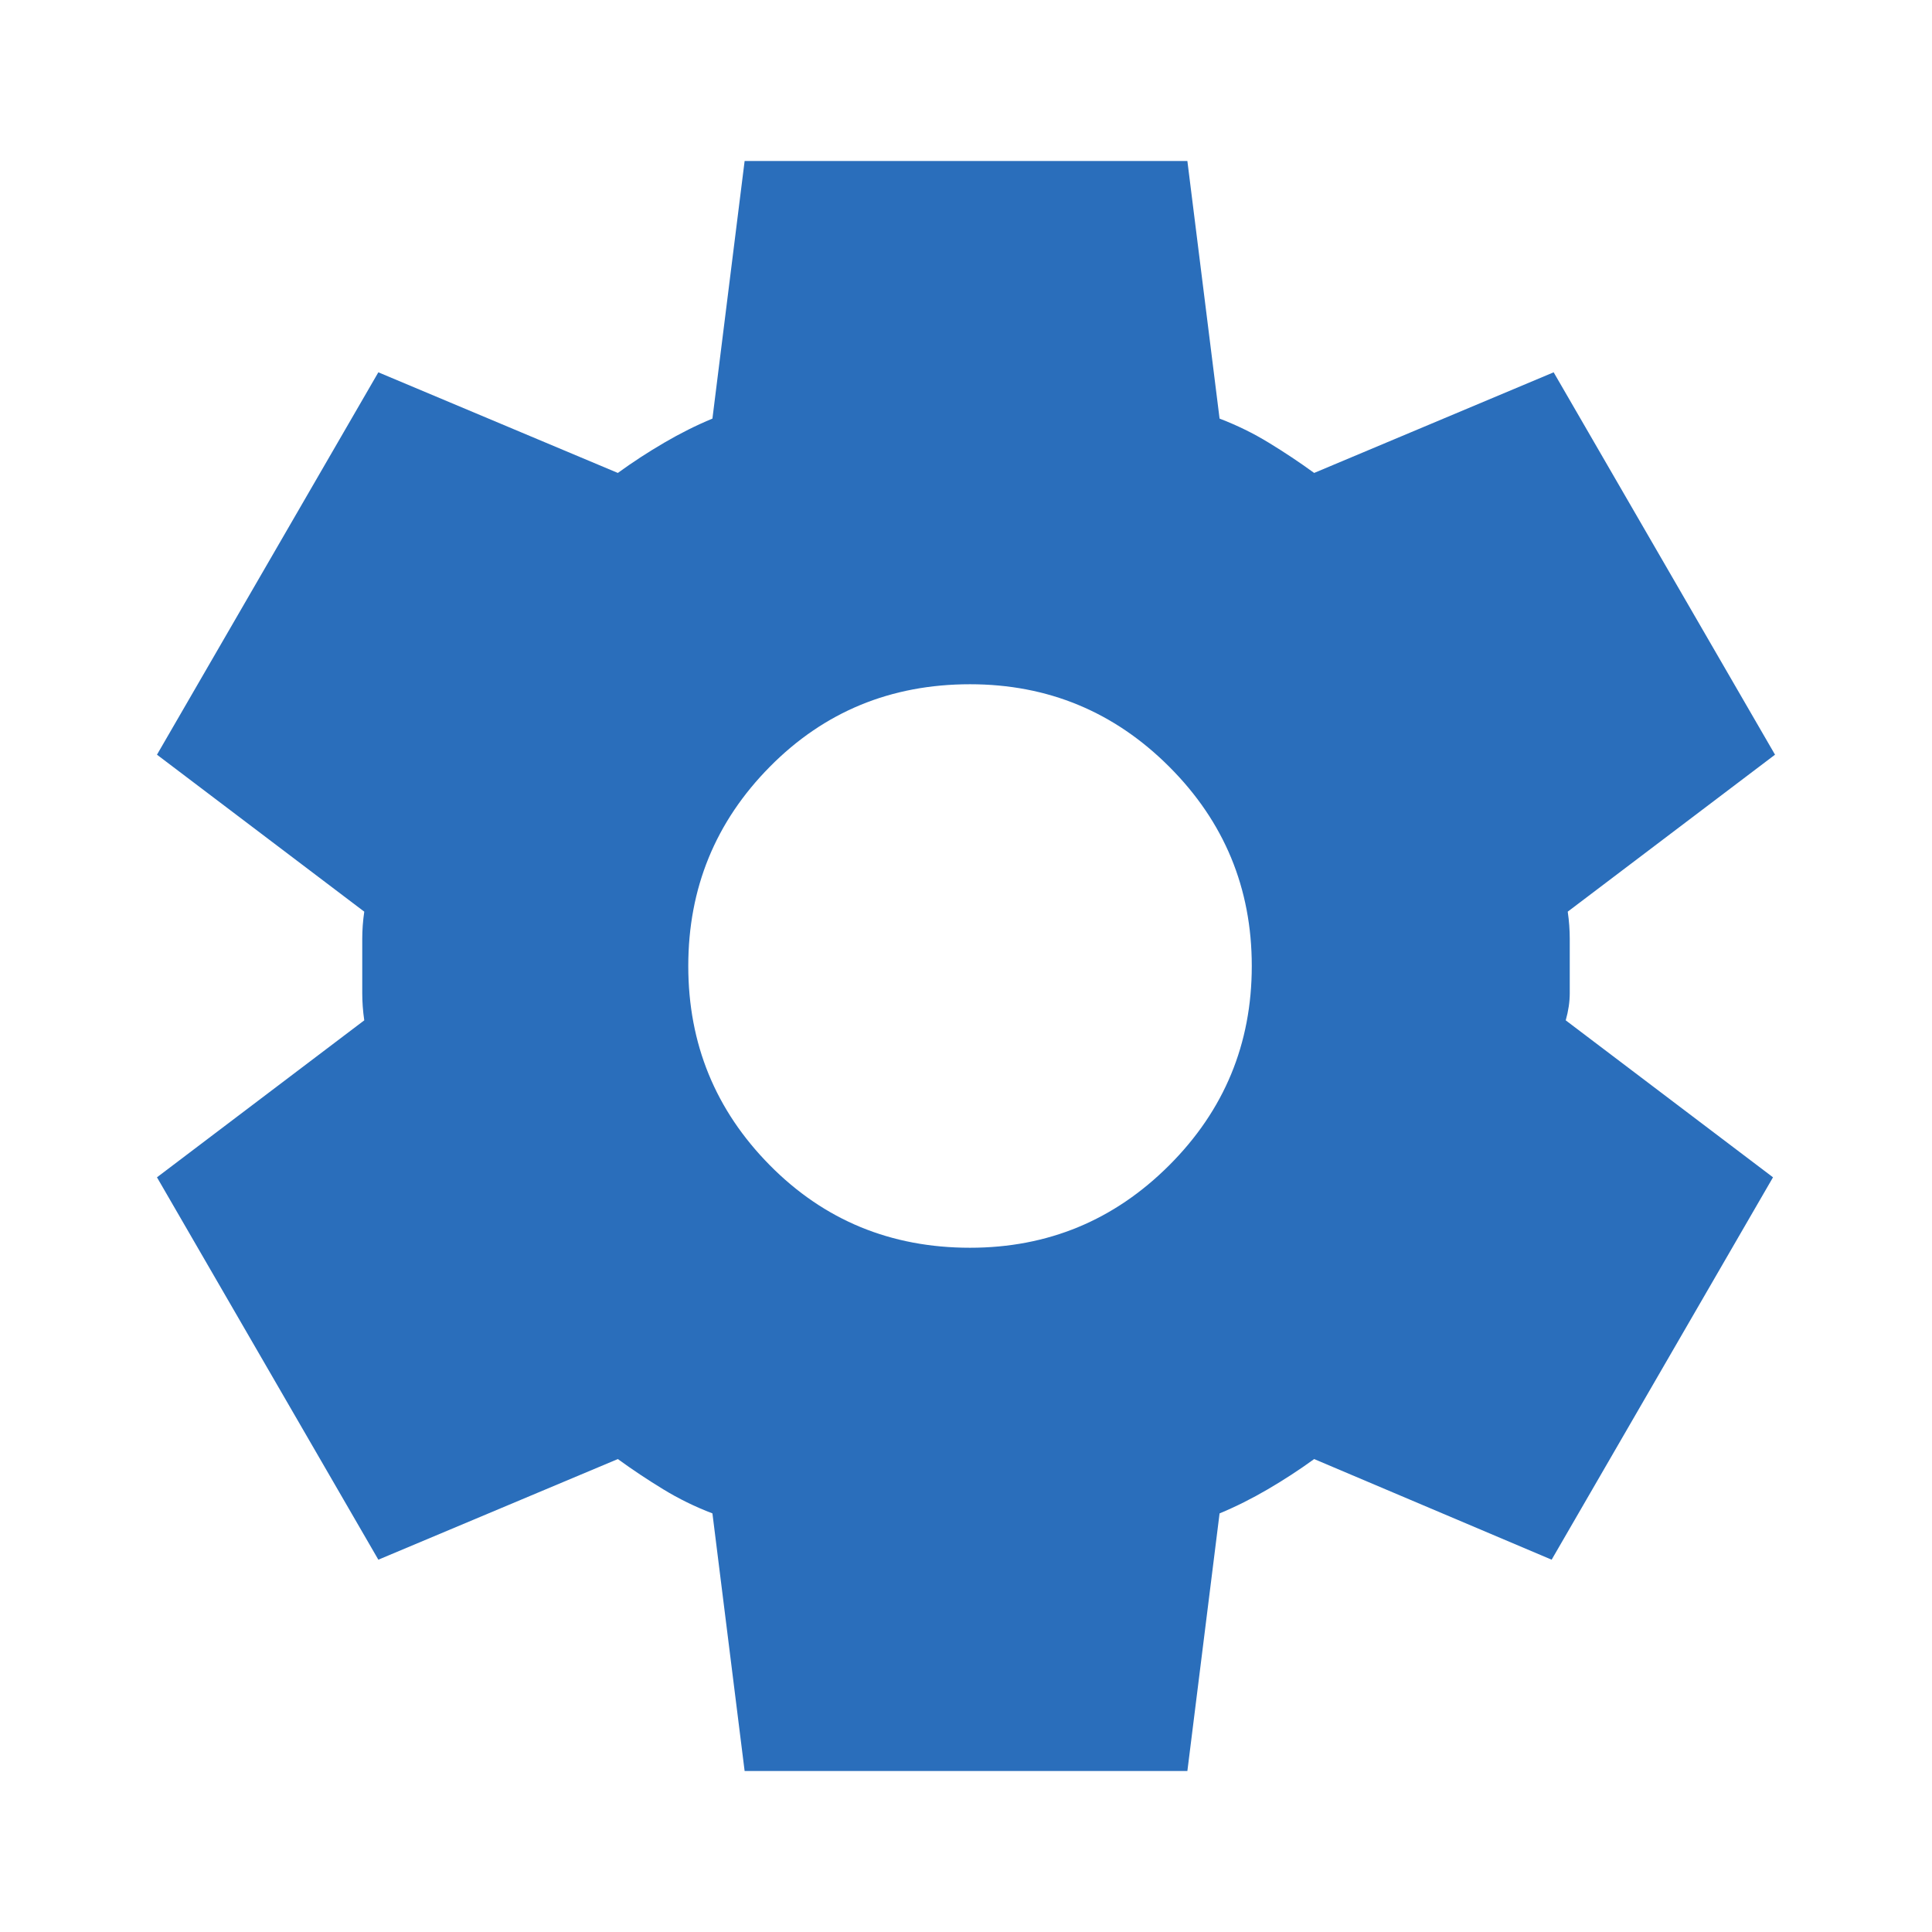
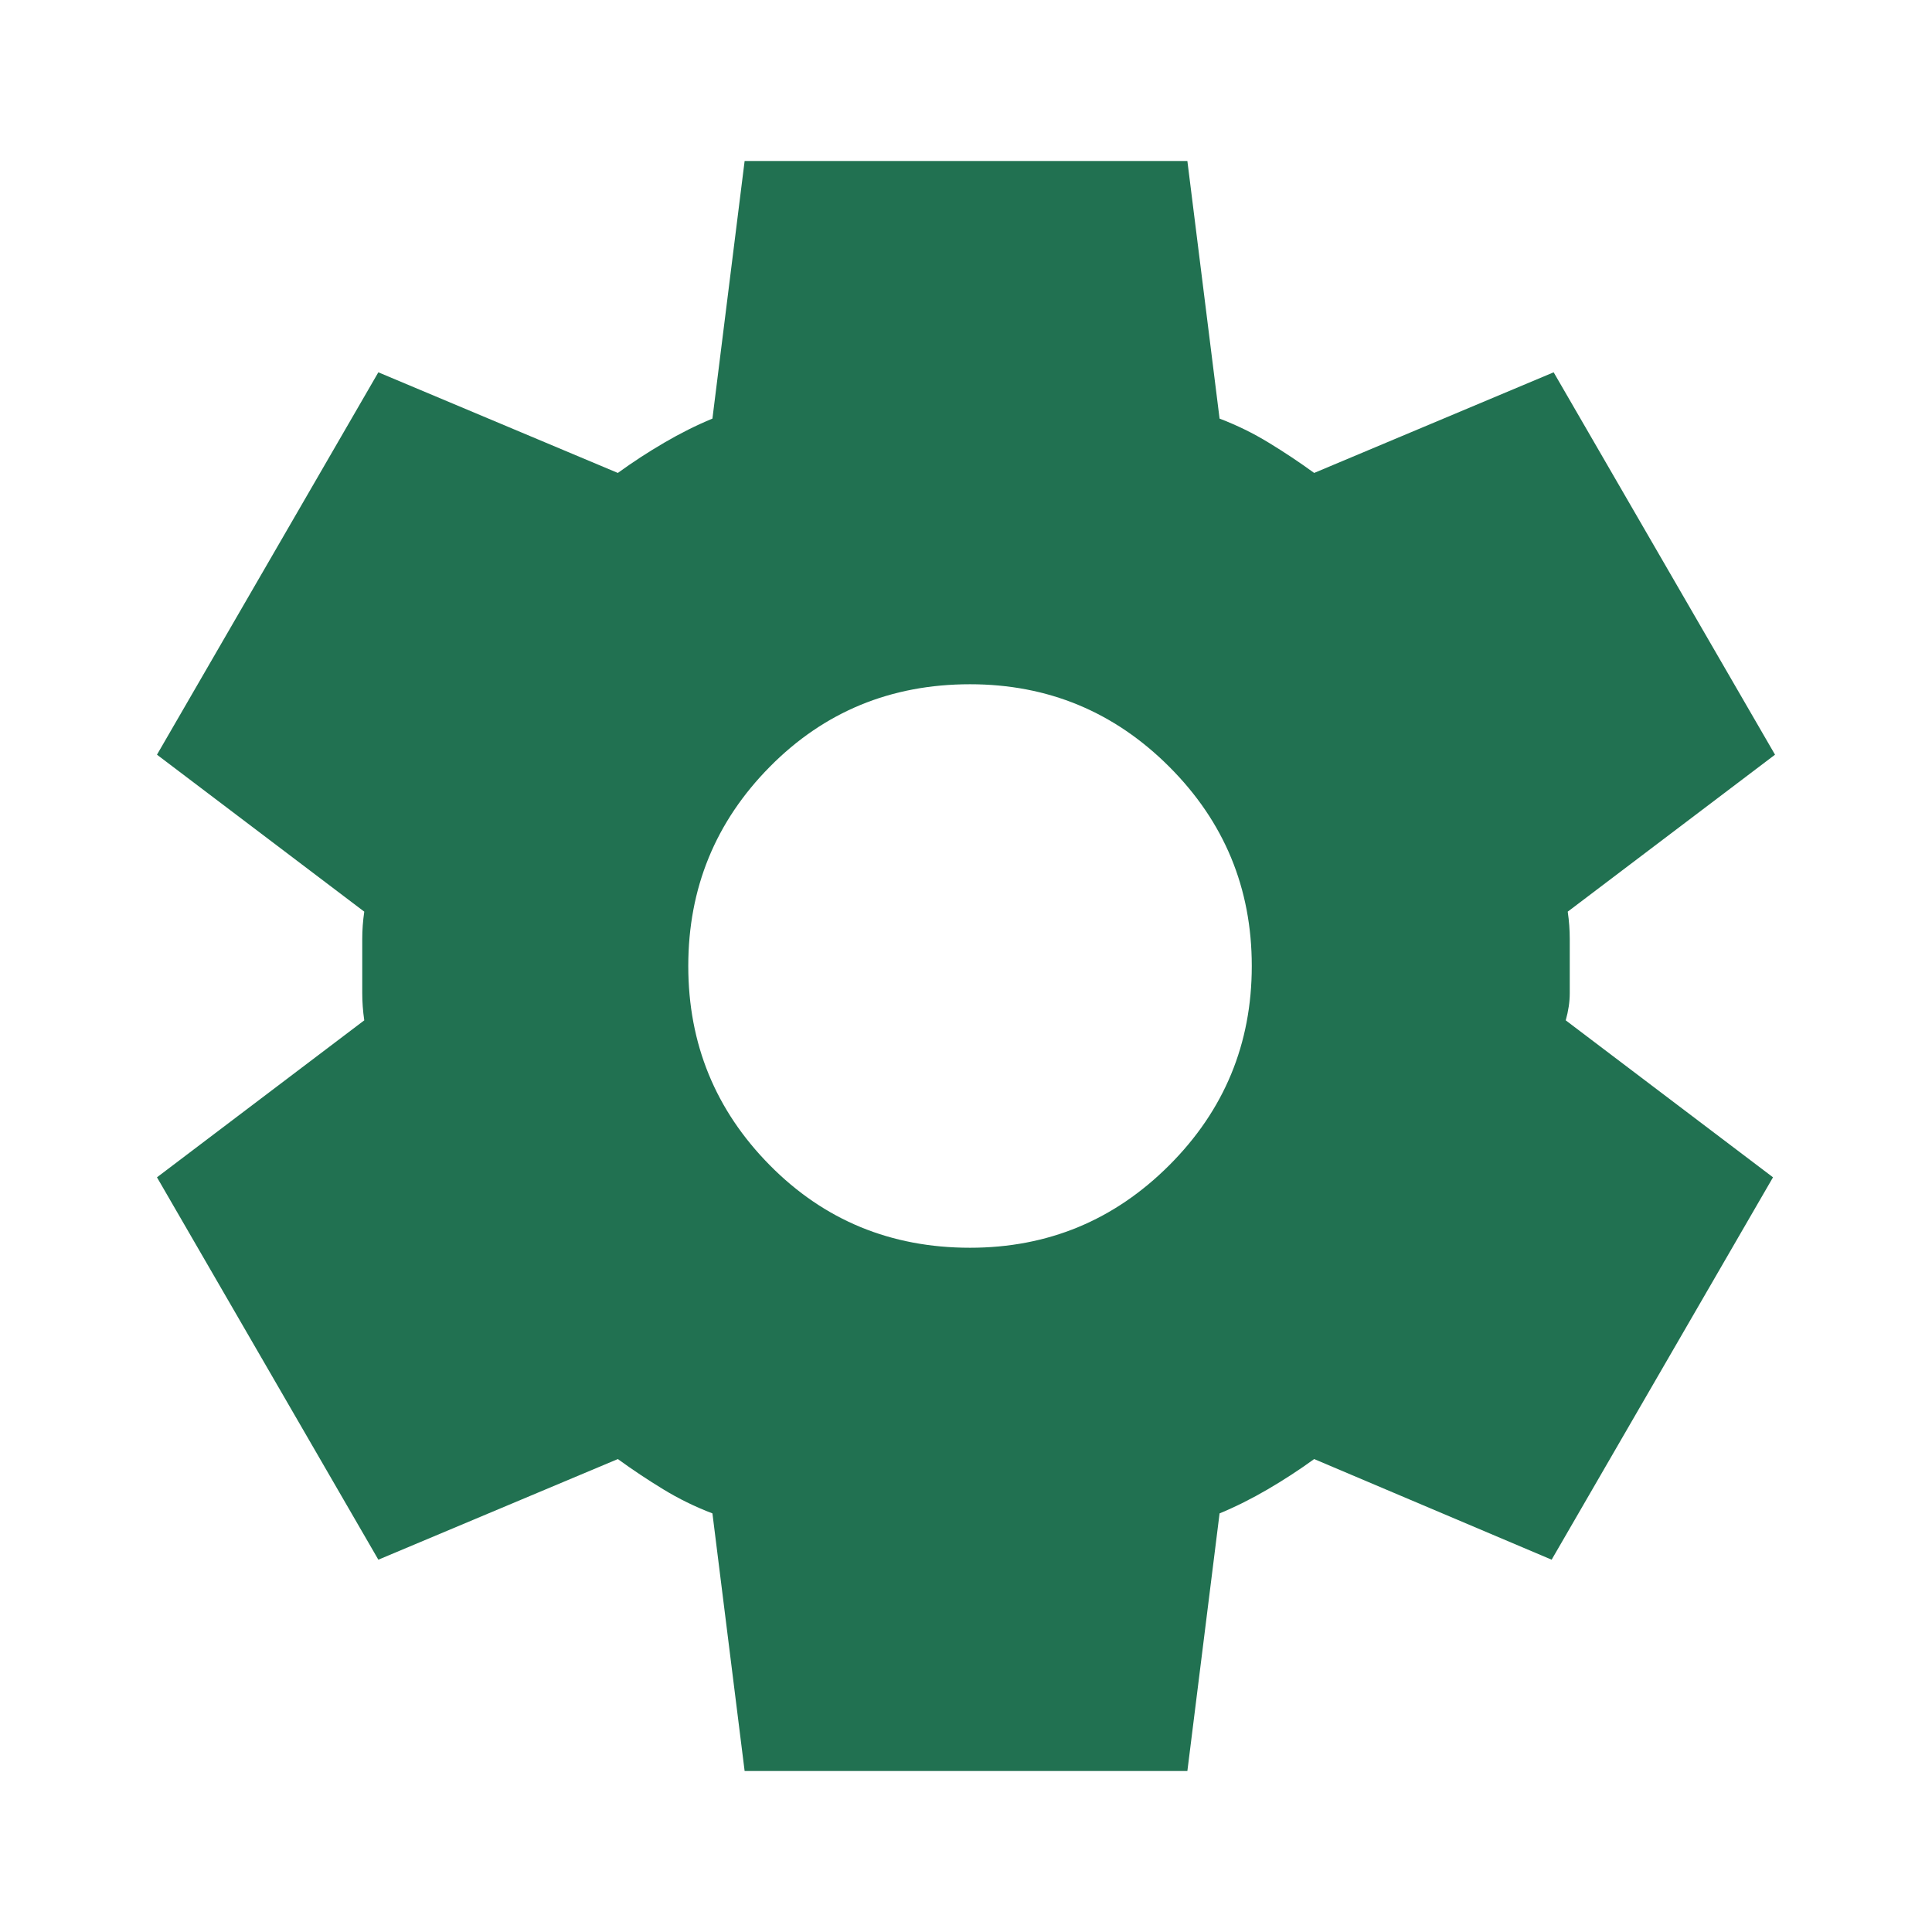
<svg xmlns="http://www.w3.org/2000/svg" width="24" height="24" viewBox="0 0 24 24" fill="none">
  <g id="Fill=On">
    <mask id="mask0_9_1753" style="mask-type:alpha" maskUnits="userSpaceOnUse" x="0" y="0" width="24" height="24">
      <rect id="Bounding box" width="24" height="24" fill="#D9D9D9" />
    </mask>
    <g mask="url(#mask0_9_1753)">
-       <path id="settings" d="M9.25 22L8.85 18.8C8.633 18.717 8.429 18.617 8.238 18.5C8.046 18.383 7.858 18.258 7.675 18.125L4.7 19.375L1.95 14.625L4.525 12.675C4.508 12.558 4.5 12.446 4.5 12.338V11.662C4.5 11.554 4.508 11.442 4.525 11.325L1.95 9.375L4.7 4.625L7.675 5.875C7.858 5.742 8.05 5.617 8.25 5.5C8.45 5.383 8.65 5.283 8.85 5.2L9.25 2H14.75L15.15 5.2C15.367 5.283 15.571 5.383 15.762 5.5C15.954 5.617 16.142 5.742 16.325 5.875L19.3 4.625L22.05 9.375L19.475 11.325C19.492 11.442 19.5 11.554 19.5 11.662V12.338C19.5 12.446 19.483 12.558 19.45 12.675L22.025 14.625L19.275 19.375L16.325 18.125C16.142 18.258 15.95 18.383 15.75 18.5C15.55 18.617 15.35 18.717 15.15 18.8L14.75 22H9.25ZM12.05 15.5C13.017 15.5 13.842 15.158 14.525 14.475C15.208 13.792 15.55 12.967 15.55 12C15.55 11.033 15.208 10.208 14.525 9.525C13.842 8.842 13.017 8.5 12.05 8.5C11.067 8.5 10.238 8.842 9.563 9.525C8.888 10.208 8.55 11.033 8.55 12C8.55 12.967 8.888 13.792 9.563 14.475C10.238 15.158 11.067 15.5 12.05 15.5Z" fill="#2A6EBB" />
+       <path id="settings" d="M9.25 22L8.85 18.8C8.633 18.717 8.429 18.617 8.238 18.5C8.046 18.383 7.858 18.258 7.675 18.125L4.7 19.375L1.95 14.625L4.525 12.675C4.508 12.558 4.5 12.446 4.5 12.338V11.662C4.5 11.554 4.508 11.442 4.525 11.325L1.95 9.375L4.7 4.625L7.675 5.875C7.858 5.742 8.05 5.617 8.25 5.5C8.45 5.383 8.65 5.283 8.85 5.2L9.25 2H14.75L15.15 5.2C15.367 5.283 15.571 5.383 15.762 5.5C15.954 5.617 16.142 5.742 16.325 5.875L19.3 4.625L22.05 9.375L19.475 11.325C19.492 11.442 19.5 11.554 19.5 11.662V12.338C19.5 12.446 19.483 12.558 19.45 12.675L22.025 14.625L19.275 19.375L16.325 18.125C16.142 18.258 15.95 18.383 15.75 18.5C15.55 18.617 15.35 18.717 15.15 18.8L14.75 22H9.25ZM12.05 15.5C13.017 15.5 13.842 15.158 14.525 14.475C15.208 13.792 15.55 12.967 15.55 12C15.55 11.033 15.208 10.208 14.525 9.525C13.842 8.842 13.017 8.5 12.05 8.5C11.067 8.5 10.238 8.842 9.563 9.525C8.888 10.208 8.55 11.033 8.55 12C8.55 12.967 8.888 13.792 9.563 14.475C10.238 15.158 11.067 15.5 12.05 15.5Z" fill="#217151" />
    </g>
  </g>
</svg>
